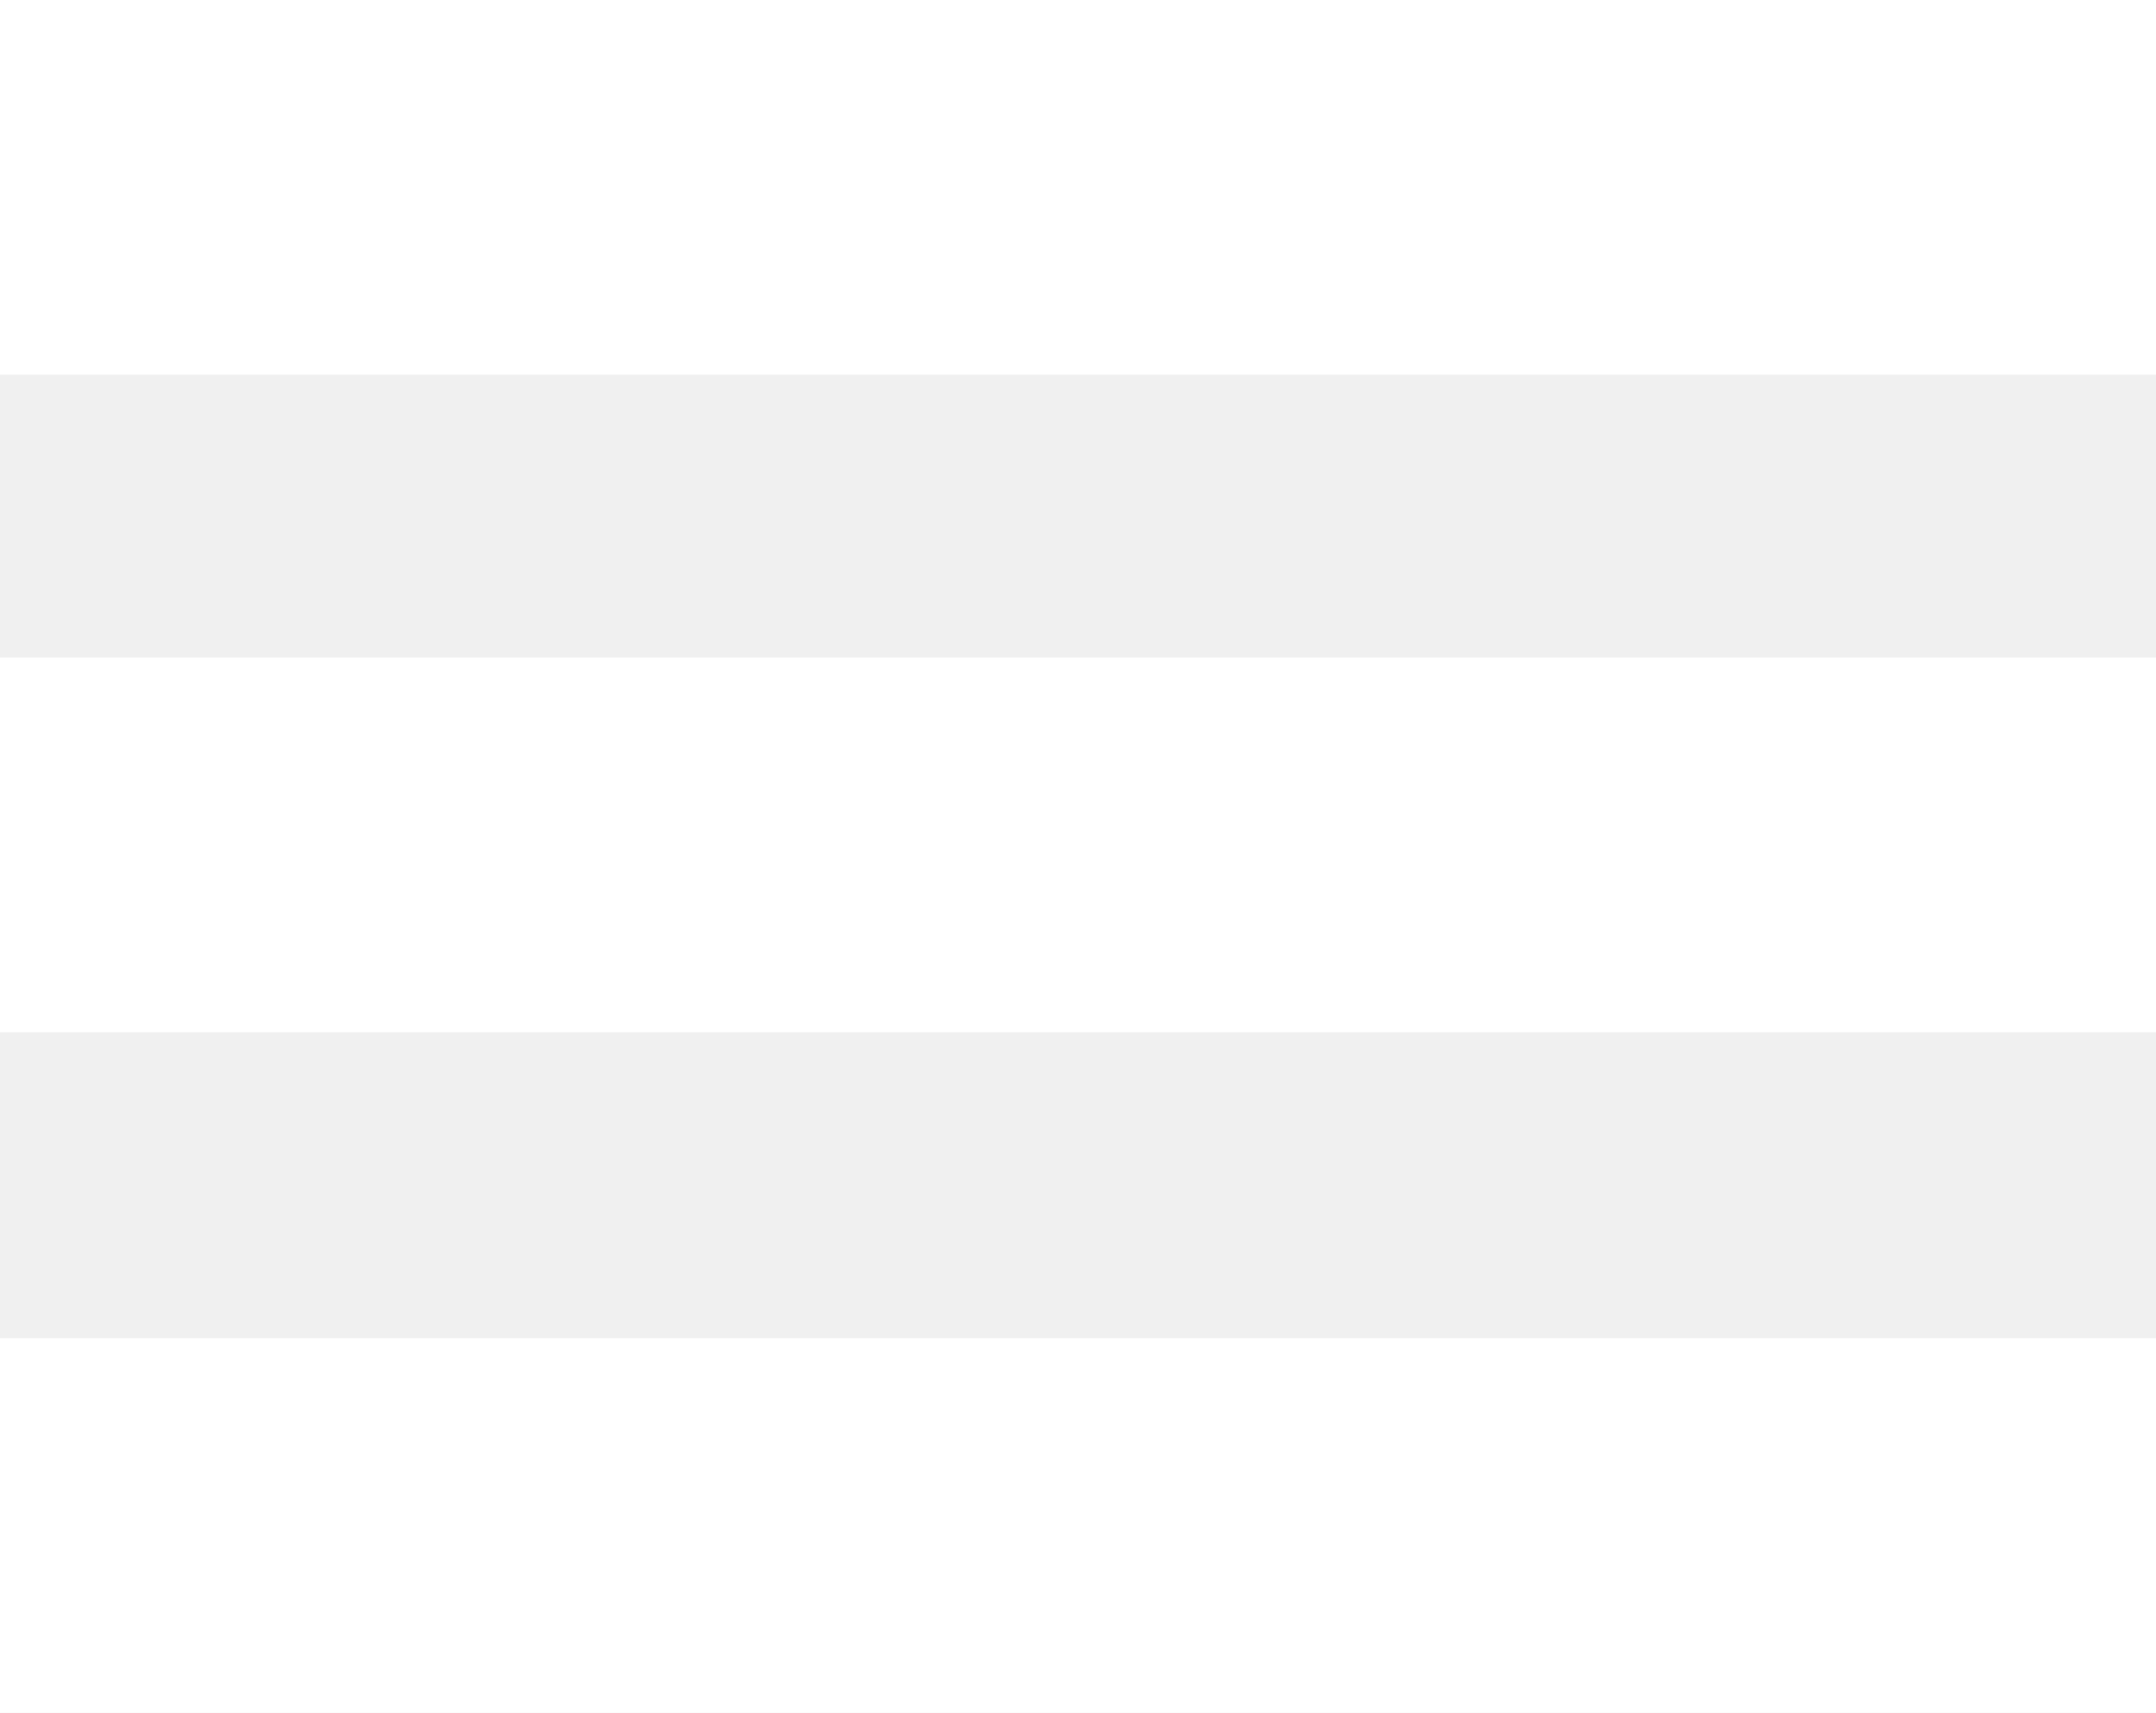
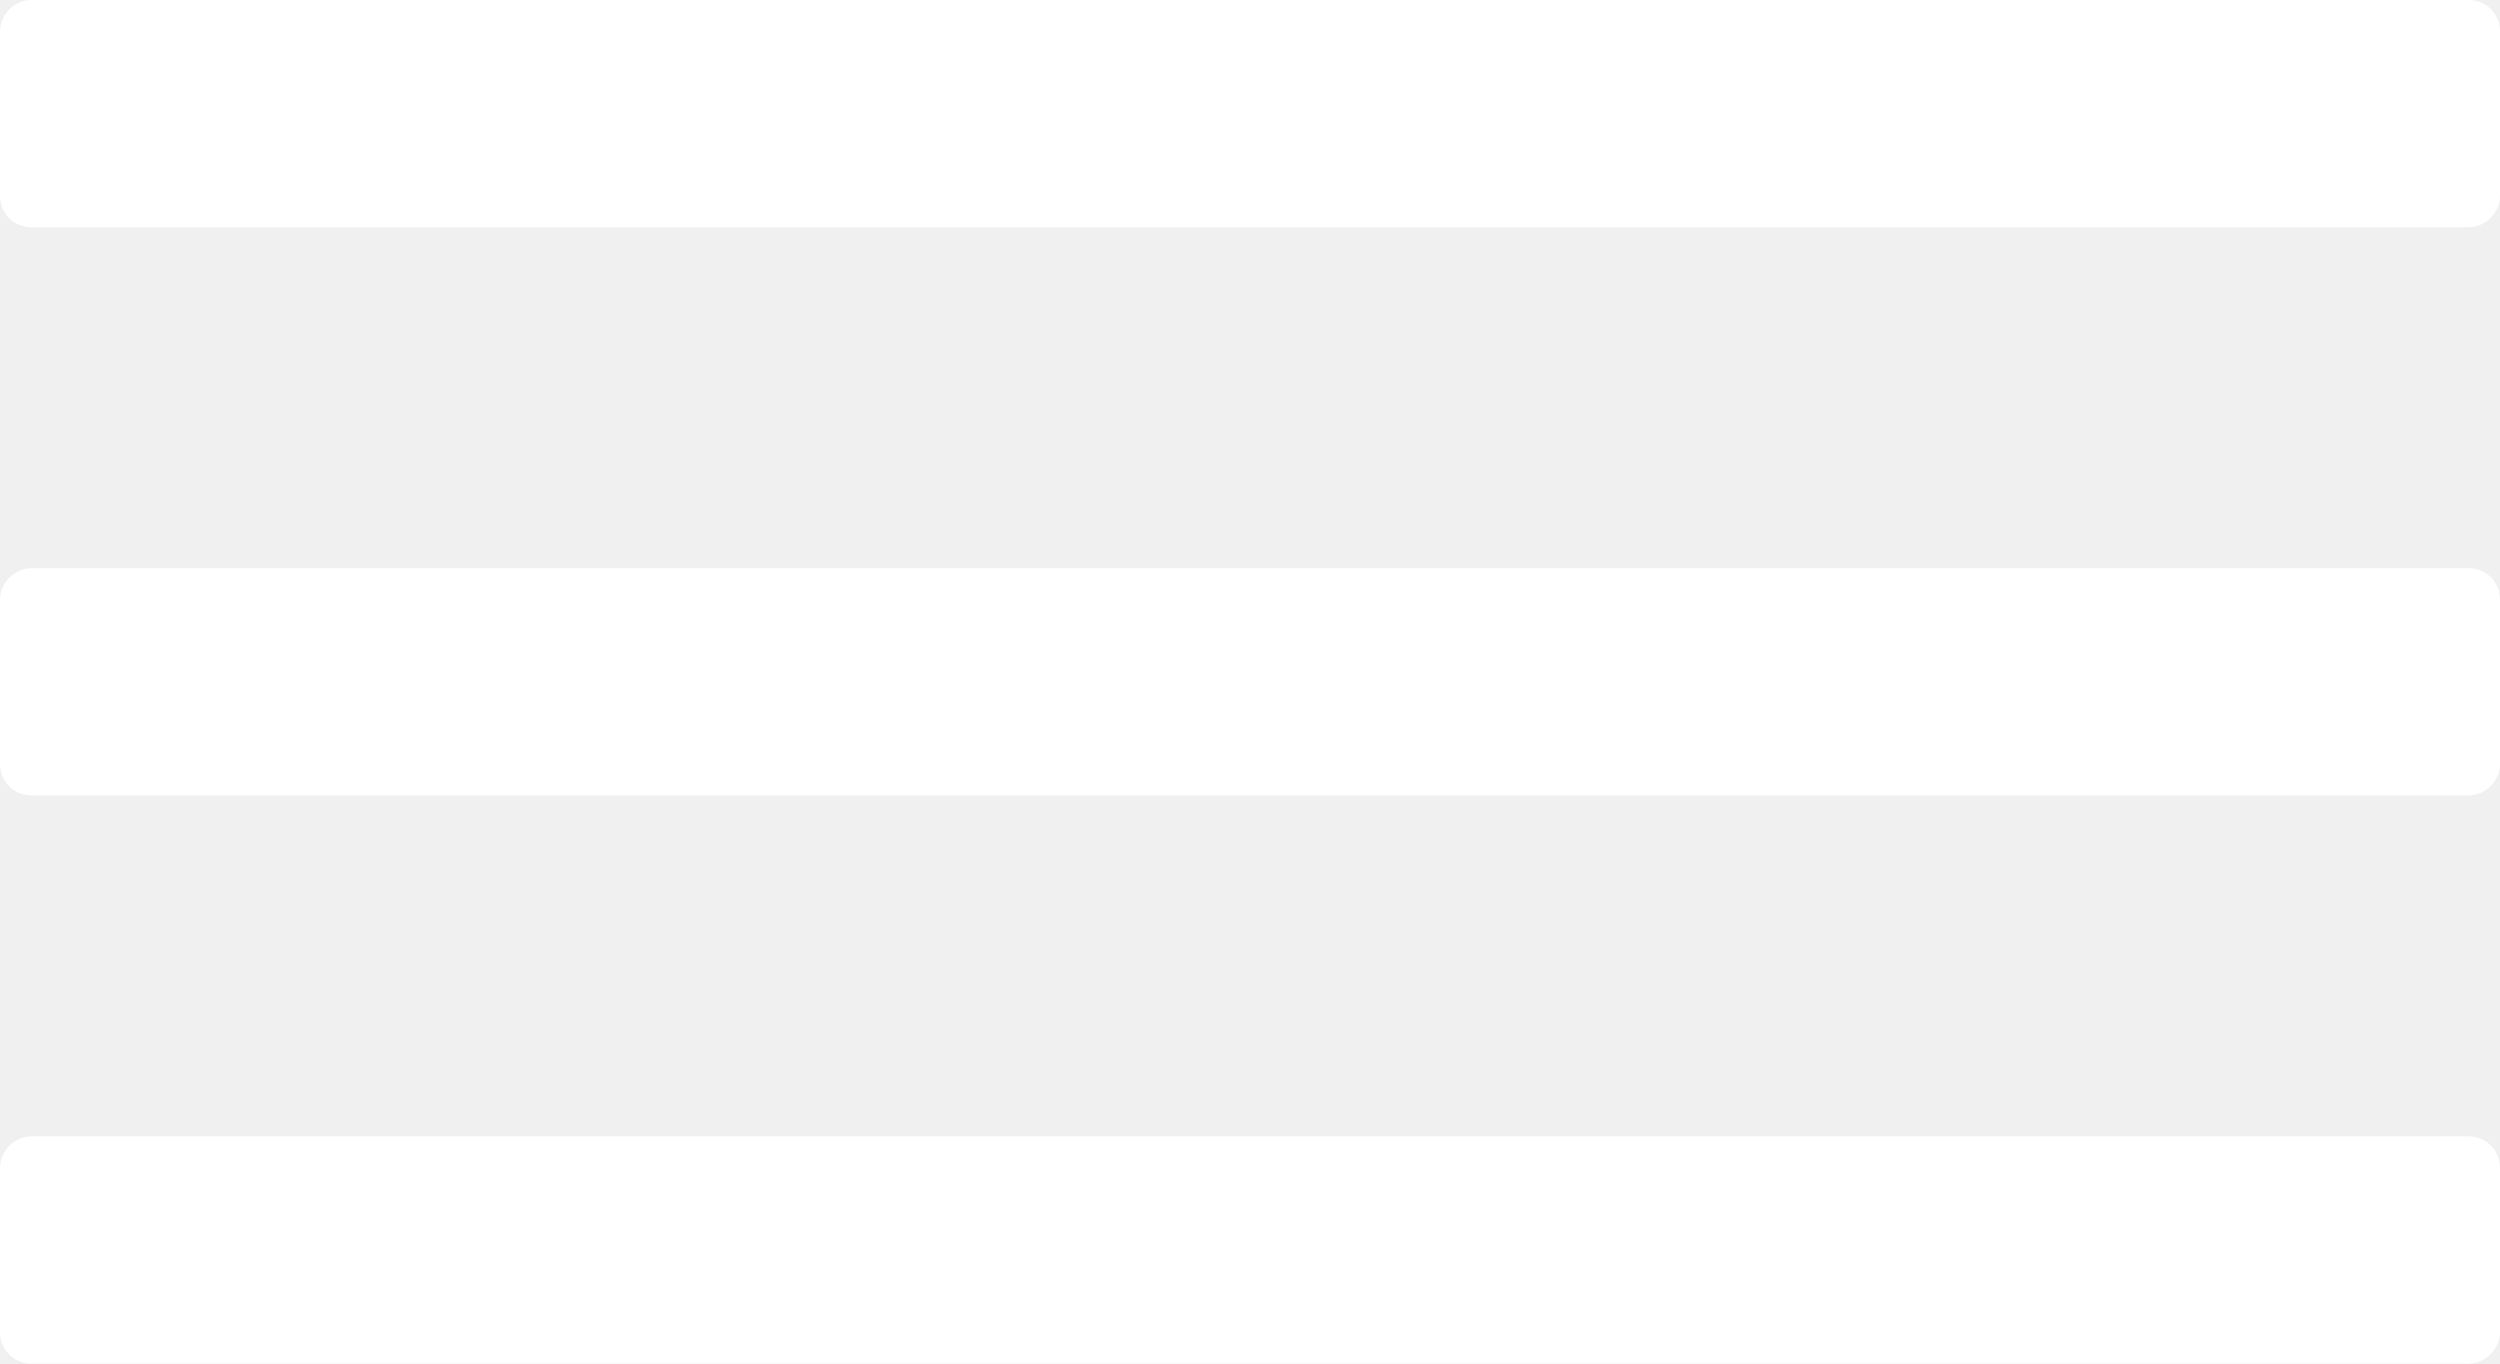
- <svg xmlns="http://www.w3.org/2000/svg" id="svg2" preserveAspectRatio="xMidYMid meet" viewBox="0 0 282 224" height="280" width="352.5" version="1.0">
-   <defs id="defs14" />
-   <g style="fill:#ffffff;stroke:none;fill-opacity:1" id="g4" transform="matrix(0.1,0,0,-0.1,-151,311)">
-     <path style="fill:#ffffff;fill-opacity:1" id="path6" d="m 1510,2865 0,-245 1410,0 1410,0 0,245 0,245 -1410,0 -1410,0 0,-245 z" />
-     <path style="fill:#ffffff;fill-opacity:1" id="path8" d="m 1510,2005 0,-245 1410,0 1410,0 0,245 0,245 -1410,0 -1410,0 0,-245 z" />
-     <path style="fill:#ffffff;fill-opacity:1" id="path10" d="m 1510,1115 0,-245 1410,0 1410,0 0,245 0,245 -1410,0 -1410,0 0,-245 z" />
+ <svg xmlns="http://www.w3.org/2000/svg" xml:space="preserve" viewBox="0 0 612 333.816" height="333.816" width="612" y="0px" x="0px" id="Capa_1" version="1.1">
+   <defs id="defs45" />
+   <g transform="translate(0,-139.092)" style="fill:#ffffff;fill-opacity:1" id="g3">
+     <g style="fill:#ffffff;fill-opacity:1" id="g5">
+       <path style="fill:#ffffff;fill-opacity:1" id="path7" d="m 604.267,194.727 c 4.257,0 7.733,-3.644 7.733,-7.733 l 0,-40.169 c 0,-4.256 -3.283,-7.733 -7.733,-7.733 l -596.534,0 C 3.477,139.092 0,142.736 0,146.825 l 0,40.169 c 0,4.256 3.283,7.733 7.733,7.733 l 596.534,0 z" />
+       <path style="fill:#ffffff;fill-opacity:1" id="path9" d="m 0,326.084 c 0,4.256 3.283,7.733 7.733,7.733 l 596.533,0 c 4.256,0 7.733,-3.645 7.733,-7.733 l 0,-40.169 c 0,-4.284 -3.283,-7.733 -7.733,-7.733 l -596.533,0 C 3.477,278.182 0,281.827 0,285.915 l 0,40.169 z" />
+       <path style="fill:#ffffff;fill-opacity:1" id="path11" d="m 0,465.175 c 0,4.256 3.283,7.733 7.733,7.733 l 596.533,0 c 4.256,0 7.733,-3.645 7.733,-7.733 l 0,-40.169 c 0,-4.256 -3.283,-7.732 -7.733,-7.732 l -596.533,0 C 3.477,417.274 0,420.918 0,425.006 l 0,40.169 z" />
+     </g>
  </g>
+   <g transform="translate(0,-139.092)" id="g13" />
+   <g transform="translate(0,-139.092)" id="g15" />
+   <g transform="translate(0,-139.092)" id="g17" />
+   <g transform="translate(0,-139.092)" id="g19" />
+   <g transform="translate(0,-139.092)" id="g21" />
+   <g transform="translate(0,-139.092)" id="g23" />
+   <g transform="translate(0,-139.092)" id="g25" />
+   <g transform="translate(0,-139.092)" id="g27" />
+   <g transform="translate(0,-139.092)" id="g29" />
+   <g transform="translate(0,-139.092)" id="g31" />
+   <g transform="translate(0,-139.092)" id="g33" />
+   <g transform="translate(0,-139.092)" id="g35" />
+   <g transform="translate(0,-139.092)" id="g37" />
+   <g transform="translate(0,-139.092)" id="g39" />
+   <g transform="translate(0,-139.092)" id="g41" />
</svg>
